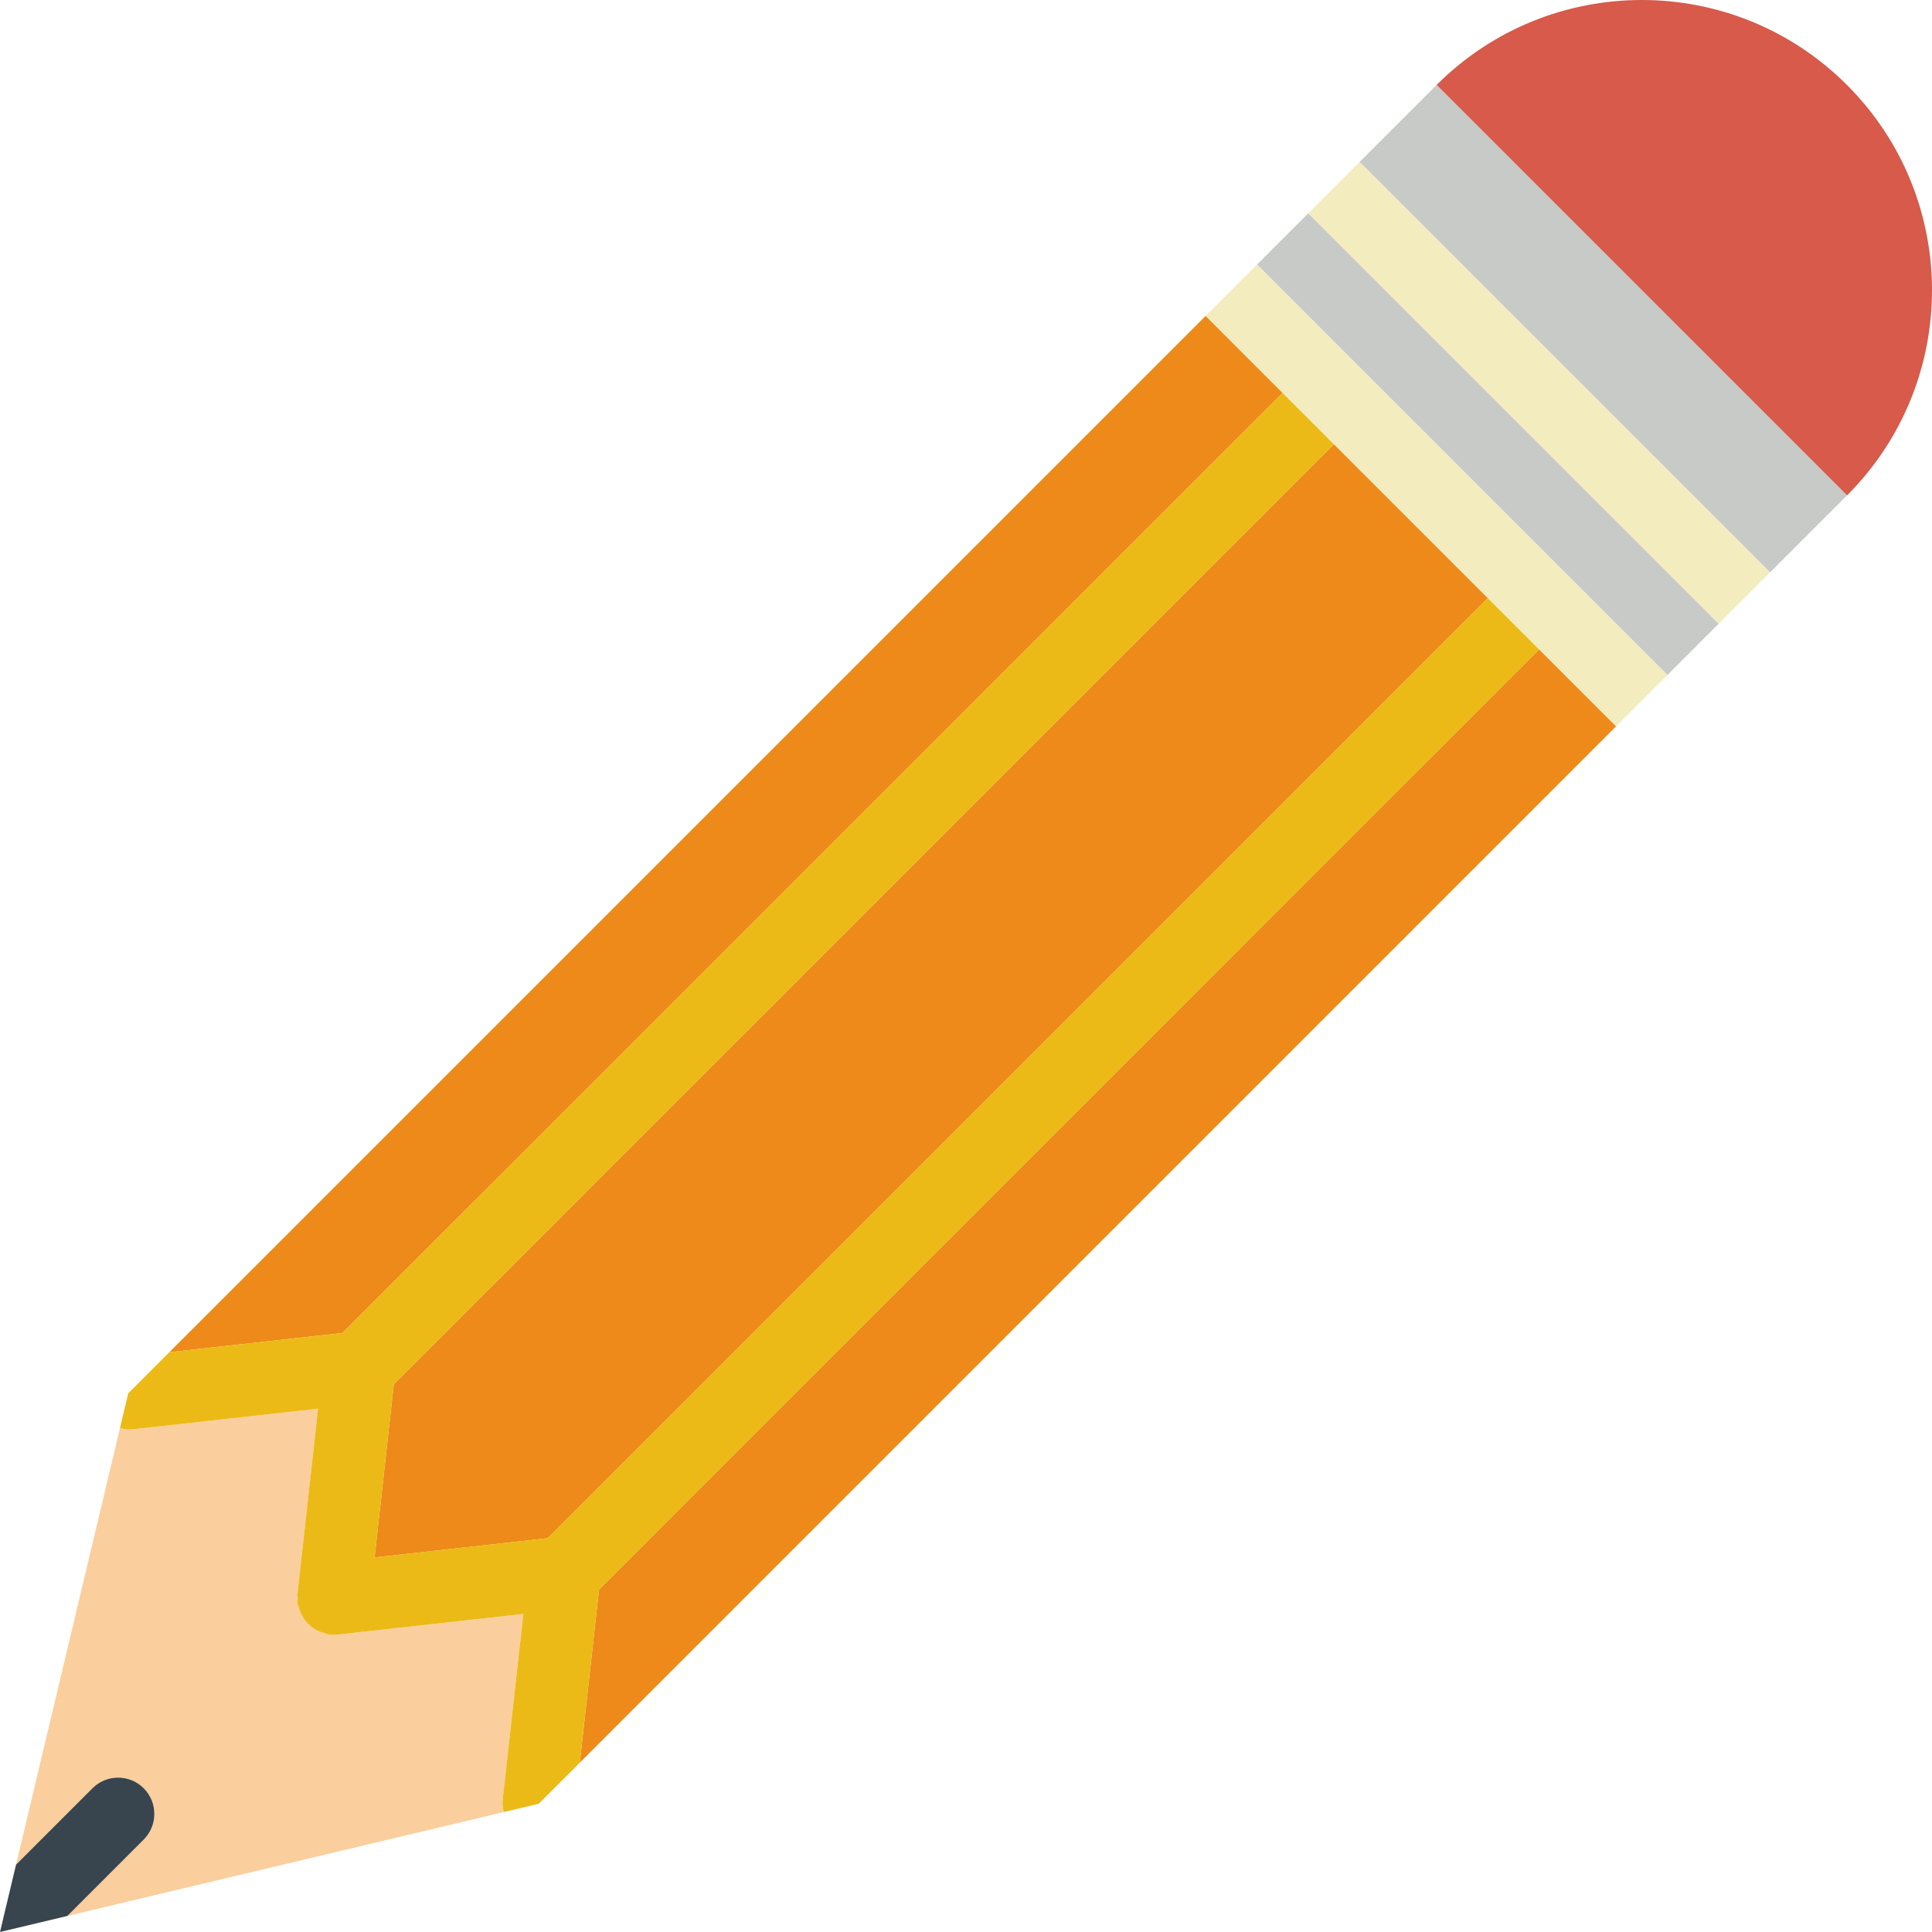
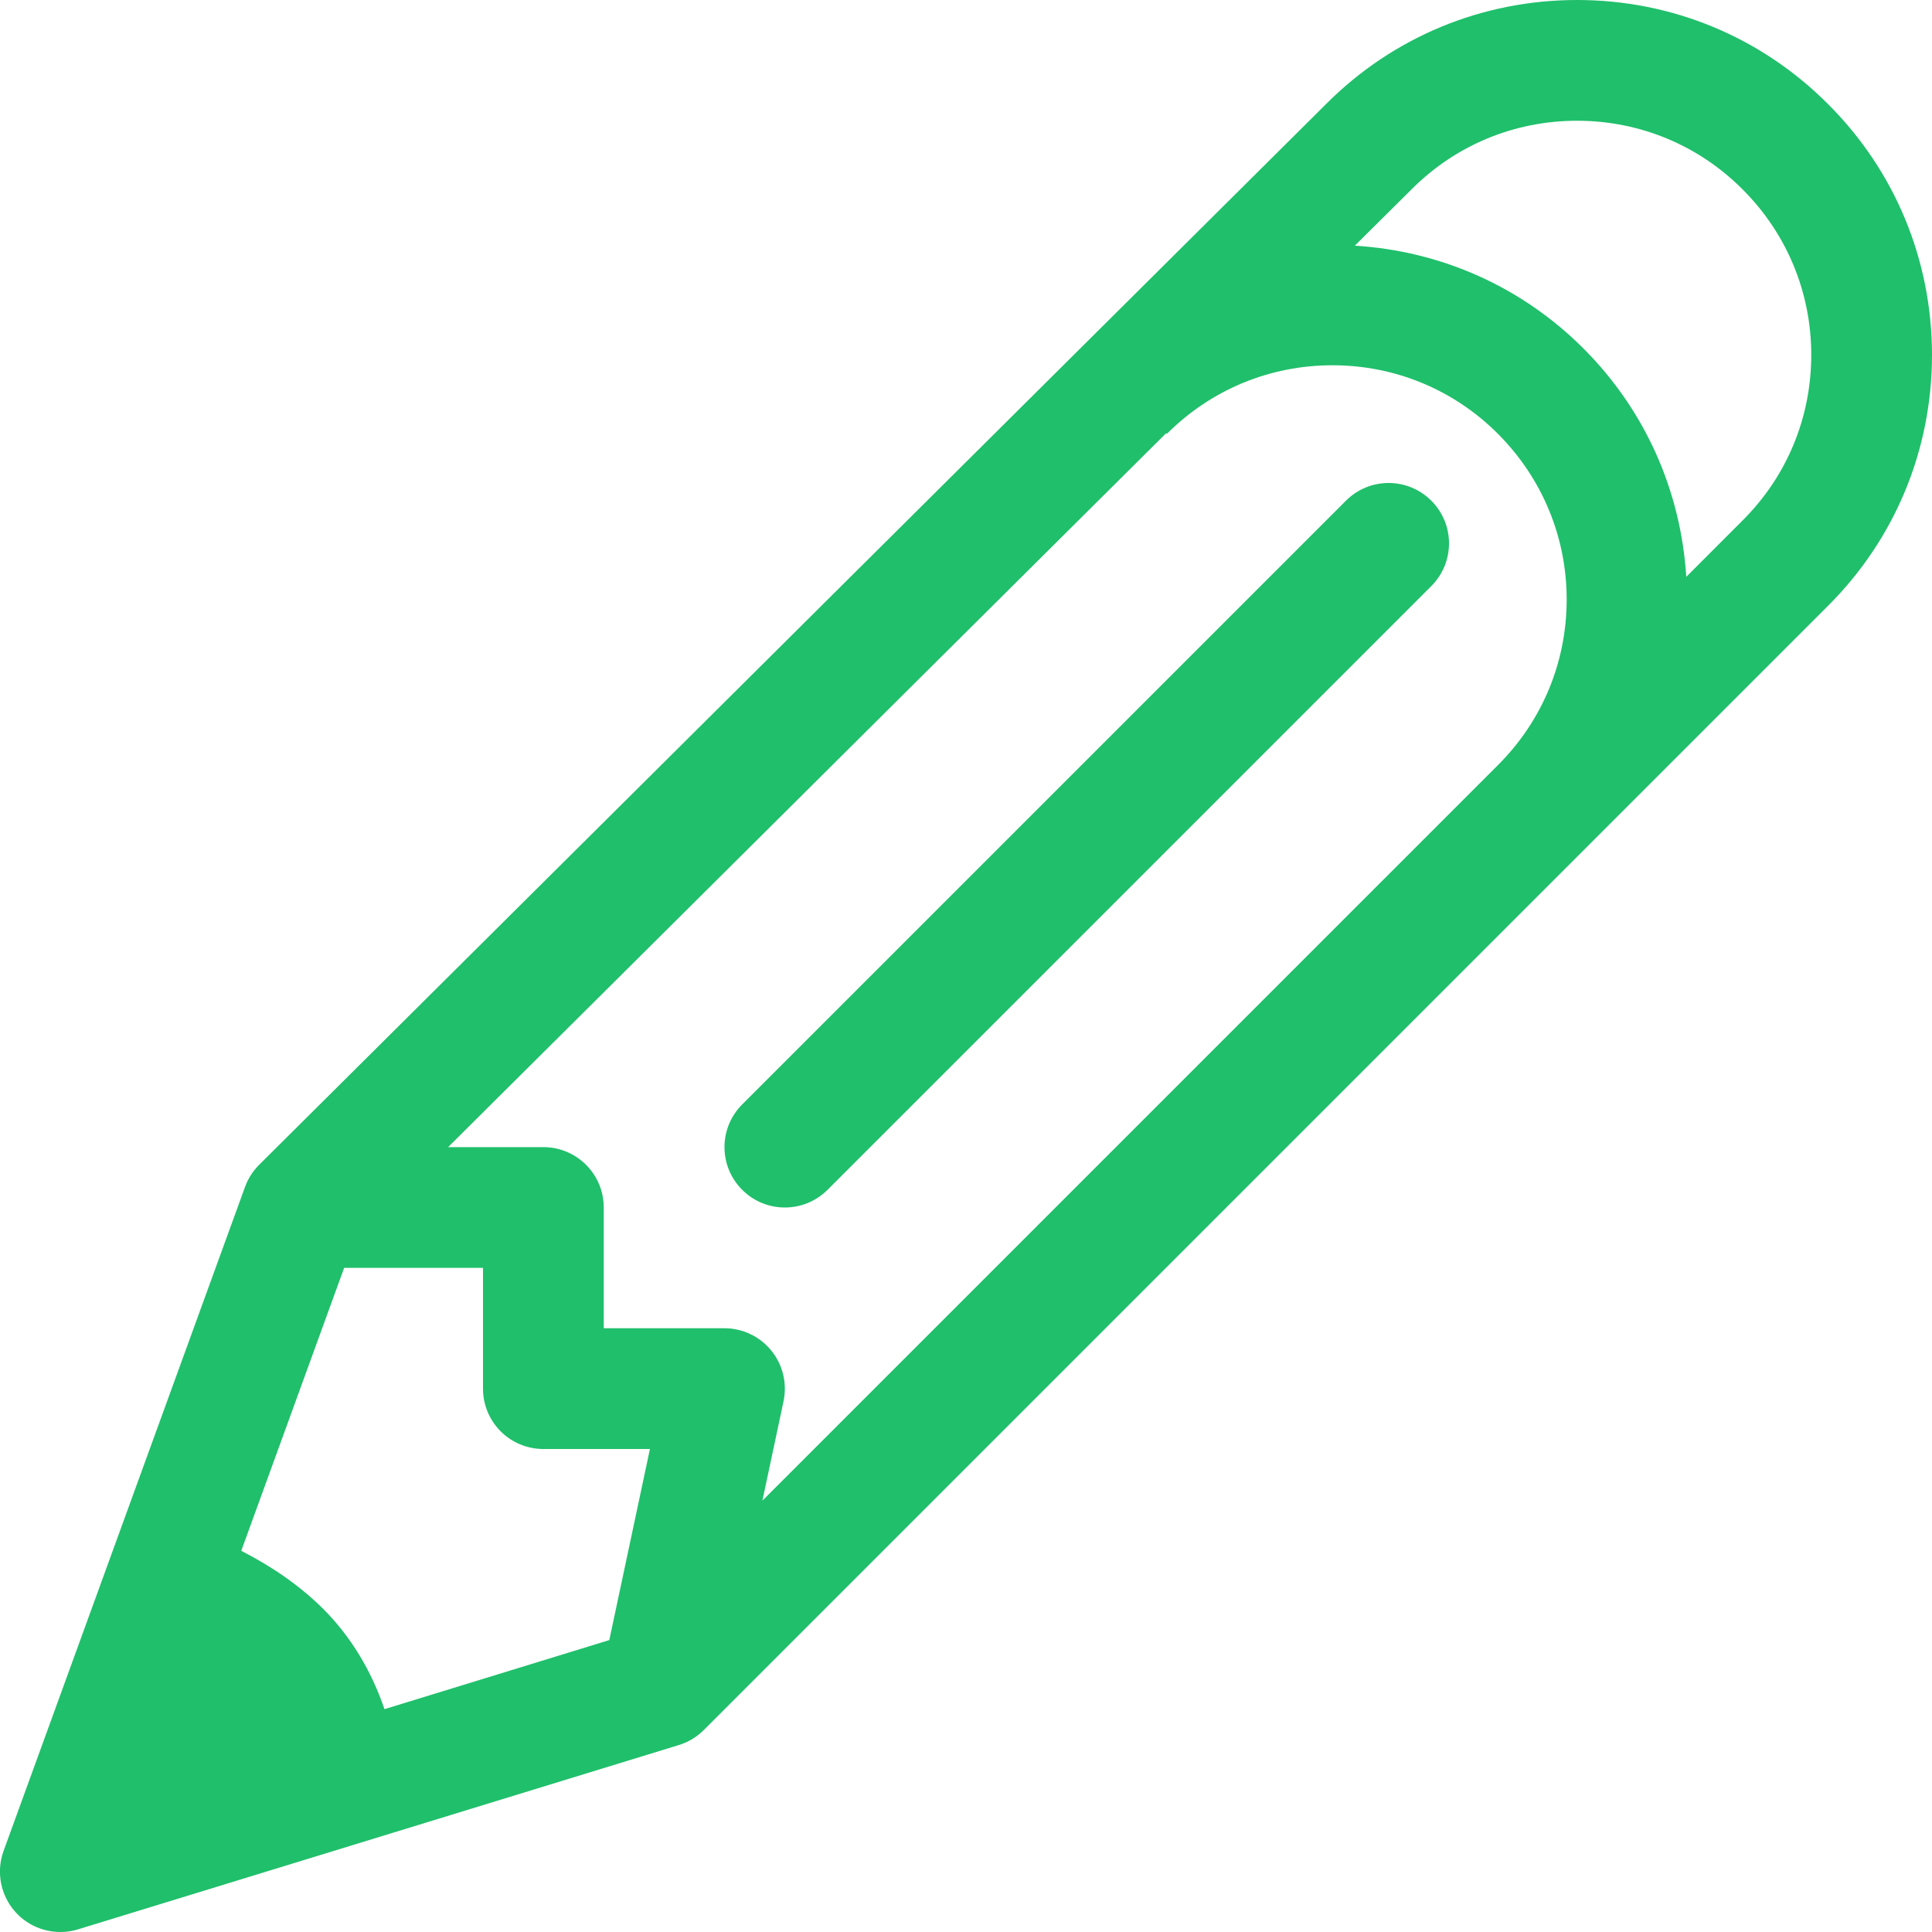
- <svg xmlns="http://www.w3.org/2000/svg" version="1.1" id="Capa_1" x="0px" y="0px" viewBox="0 0 53.255 53.255" style="enable-background:new 0 0 53.255 53.255;" xml:space="preserve">
-   <path style="fill:#D75A4A;" d="M39.598,2.343c3.124-3.124,8.19-3.124,11.314,0s3.124,8.19,0,11.314L39.598,2.343z" />
-   <polygon style="fill:#ED8A19;" points="42.426,17.899 16.512,43.814 15.982,48.587 44.548,20.02 44.548,20.02 " />
-   <polygon style="fill:#ED8A19;" points="10.325,42.93 15.098,42.4 41.012,16.485 36.77,12.243 10.855,38.157 " />
-   <polygon style="fill:#ED8A19;" points="35.356,10.829 33.234,8.707 33.234,8.707 4.668,37.273 9.441,36.743 " />
-   <polygon style="fill:#C7CAC7;" points="48.79,15.778 48.79,15.778 50.912,13.657 39.598,2.343 37.476,4.465 37.477,4.465 " />
-   <polygon style="fill:#C7CAC7;" points="36.062,5.879 36.062,5.879 34.648,7.293 34.648,7.293 45.962,18.606 45.962,18.606   47.376,17.192 47.376,17.192 " />
-   <path style="fill:#FBCE9D;" d="M14.424,44.488l-5.122,0.569c-0.036,0.004-0.073,0.006-0.109,0.006c0,0-0.001,0-0.001,0H9.192H9.192  c-0.001,0-0.001,0-0.001,0c-0.036,0-0.073-0.002-0.109-0.006c-0.039-0.004-0.071-0.026-0.108-0.035  c-0.072-0.017-0.141-0.035-0.207-0.067c-0.05-0.024-0.093-0.053-0.138-0.084c-0.057-0.04-0.109-0.083-0.157-0.134  c-0.038-0.04-0.069-0.081-0.1-0.127c-0.038-0.057-0.069-0.116-0.095-0.181c-0.022-0.054-0.038-0.107-0.05-0.165  c-0.007-0.032-0.024-0.059-0.028-0.092c-0.004-0.038,0.01-0.073,0.01-0.11c0-0.038-0.014-0.072-0.01-0.11l0.569-5.122l-5.122,0.569  c-0.037,0.004-0.075,0.006-0.111,0.006c-0.079,0-0.152-0.024-0.227-0.042L0.442,51.399l2.106-2.106c0.391-0.391,1.023-0.391,1.414,0  s0.391,1.023,0,1.414l-2.106,2.106l12.03-2.864c-0.026-0.109-0.043-0.222-0.03-0.339L14.424,44.488z" />
-   <path style="fill:#38454F;" d="M3.962,49.293c-0.391-0.391-1.023-0.391-1.414,0l-2.106,2.106L0,53.255l1.856-0.442l2.106-2.106  C4.352,50.316,4.352,49.684,3.962,49.293z" />
-   <polygon style="fill:#F2ECBF;" points="48.79,15.778 37.477,4.465 37.476,4.465 36.062,5.879 36.062,5.879 47.376,17.192   47.376,17.192 48.79,15.778 " />
-   <path style="fill:#EBBA16;" d="M41.012,16.485L15.098,42.4l-4.773,0.53l0.53-4.773L36.77,12.243l-1.414-1.414L9.441,36.743  l-4.773,0.53l-1.133,1.133l-0.228,0.957c0.075,0.018,0.147,0.042,0.227,0.042c0.036,0,0.074-0.002,0.111-0.006l5.122-0.569  l-0.569,5.122c-0.004,0.038,0.01,0.073,0.01,0.11c0,0.038-0.014,0.072-0.01,0.11c0.004,0.033,0.021,0.06,0.028,0.092  c0.012,0.057,0.029,0.112,0.05,0.165c0.026,0.064,0.057,0.124,0.095,0.181c0.03,0.045,0.063,0.088,0.1,0.127  c0.047,0.05,0.1,0.094,0.157,0.134c0.044,0.031,0.089,0.061,0.138,0.084c0.065,0.031,0.135,0.05,0.207,0.067  c0.038,0.009,0.069,0.03,0.108,0.035c0.036,0.004,0.072,0.006,0.109,0.006h0.001h0h0.001h0.001c0,0,0.001,0,0.001,0h0  c0.035,0,0.072-0.002,0.109-0.006l5.122-0.569l-0.569,5.122c-0.013,0.118,0.004,0.23,0.03,0.339l0.963-0.229l1.133-1.132l0.53-4.773  l25.914-25.915L41.012,16.485z" />
-   <polygon style="fill:#F2ECBF;" points="45.962,18.606 34.648,7.293 34.648,7.293 33.234,8.707 33.234,8.707 35.356,10.829   36.77,12.243 41.012,16.485 42.426,17.899 44.548,20.02 44.548,20.02 45.962,18.606 " />
+ <svg xmlns="http://www.w3.org/2000/svg" version="1.1" id="Capa_1" x="0px" y="0px" width="32px" height="32px" viewBox="0 0 32 32" style="enable-background:new 0 0 32 32;" xml:space="preserve">
+   <g>
+     <g id="Pencil">
+       <g>
+         <path fill="#20bf6b" d="M30.276,1.722C29.168,0.611,27.69,0,26.121,0s-3.045,0.61-4.154,1.72L4.294,19.291c-0.105,0.104-0.185,0.229-0.235,0.367     l-4,11c-0.129,0.355-0.046,0.756,0.215,1.031C0.466,31.891,0.729,32,1,32c0.098,0,0.196-0.014,0.293-0.044l9.949-3.052     c0.156-0.047,0.298-0.133,0.414-0.248l18.621-18.621C31.389,8.926,32,7.448,32,5.878C31.999,4.309,31.389,2.832,30.276,1.722z      M10.092,27.165l-3.724,1.144c-0.217-0.637-0.555-1.201-1.016-1.662c-0.401-0.399-0.866-0.709-1.356-0.961L5.7,21H8v2     c0,0.553,0.447,1,1,1h1.765L10.092,27.165z M24.812,12.671L12.628,24.855l0.35-1.647c0.062-0.296-0.012-0.603-0.202-0.837     C12.586,22.136,12.301,22,12,22h-2v-2c0-0.552-0.448-1-1-1H7.422L19.315,7.175l0.012,0.011c0.732-0.733,1.707-1.136,2.742-1.136     s2.011,0.403,2.742,1.136s1.138,1.707,1.138,2.743C25.949,10.965,25.546,11.938,24.812,12.671z M28.862,8.621L27.93,9.554     c-0.09-1.429-0.683-2.761-1.703-3.782c-1.021-1.022-2.354-1.614-3.787-1.703l0.938-0.931l0.002-0.002     C24.11,2.403,25.085,2,26.121,2s2.01,0.403,2.741,1.136C29.596,3.869,30,4.843,30,5.878C30,6.915,29.598,7.889,28.862,8.621z      M22.293,8.293l-10,10c-0.391,0.391-0.391,1.023,0,1.414C12.487,19.902,12.744,20,13,20s0.511-0.098,0.707-0.293l10-10     c0.391-0.391,0.391-1.023,0-1.414C23.315,7.902,22.684,7.902,22.293,8.293z" />
+       </g>
+     </g>
+   </g>
  <g>
</g>
  <g>
</g>
  <g>
</g>
  <g>
</g>
  <g>
</g>
  <g>
</g>
  <g>
</g>
  <g>
</g>
  <g>
</g>
  <g>
</g>
  <g>
</g>
  <g>
</g>
  <g>
</g>
  <g>
</g>
  <g>
</g>
</svg>
